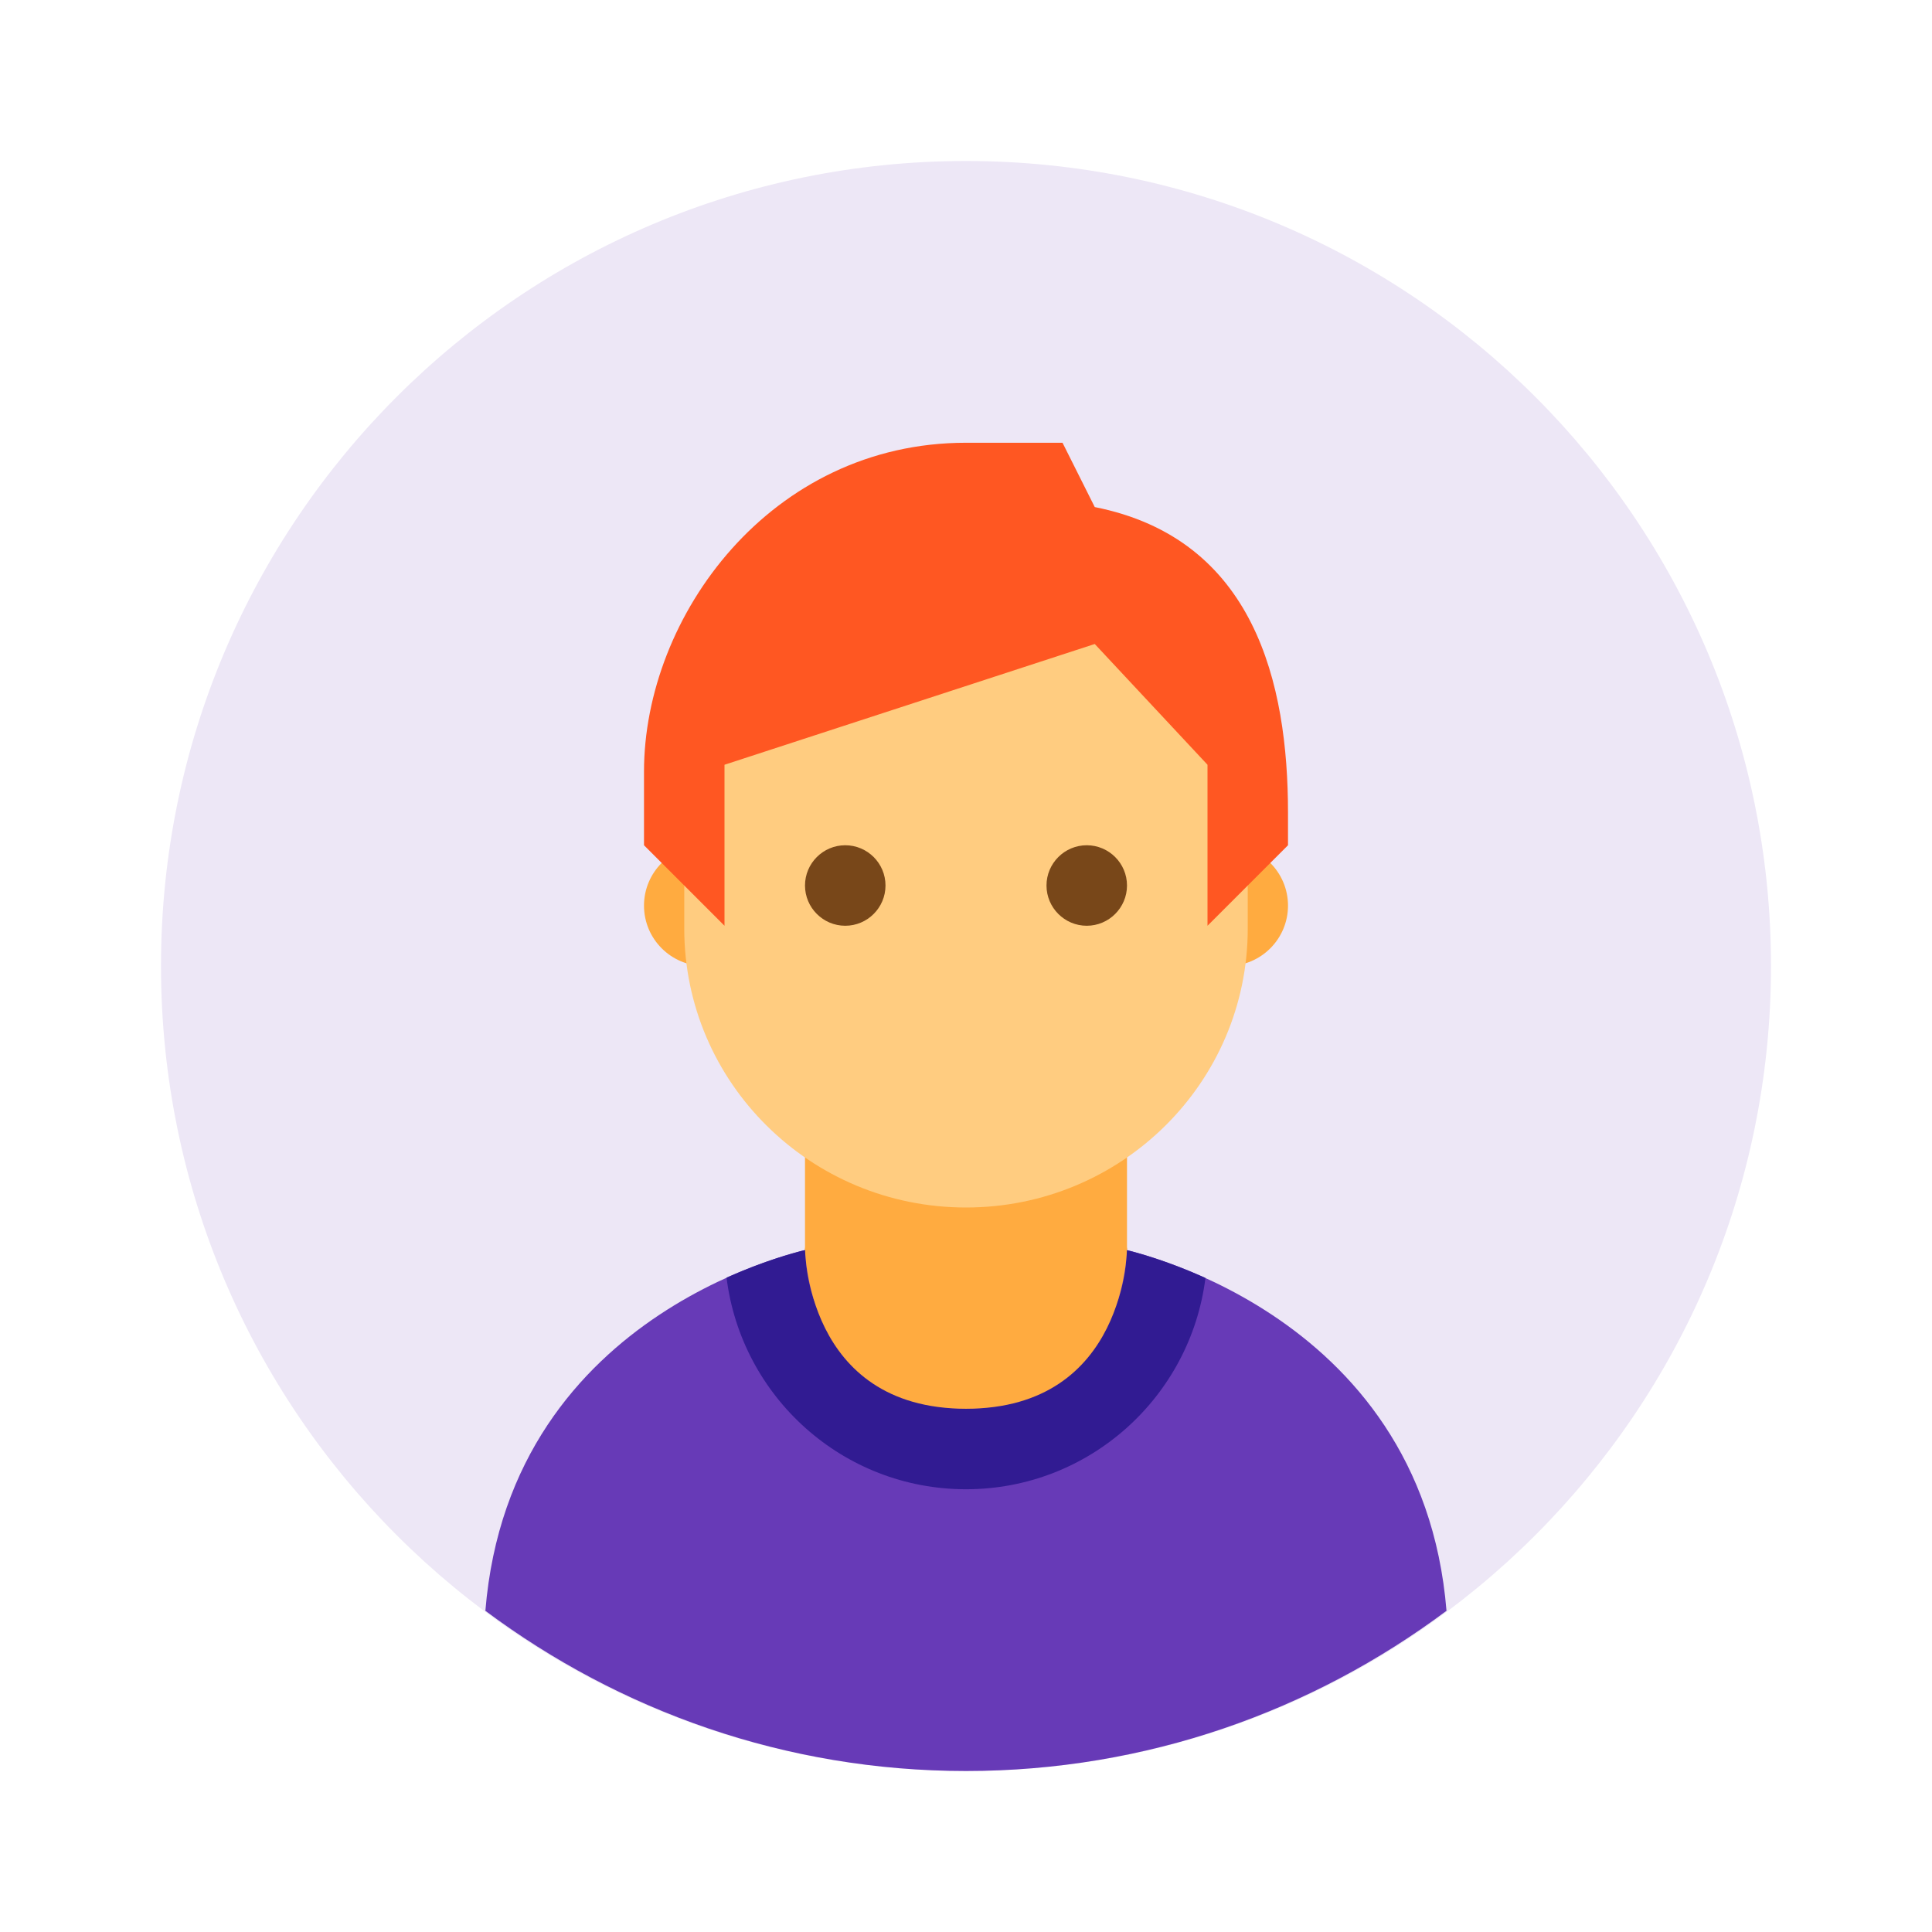
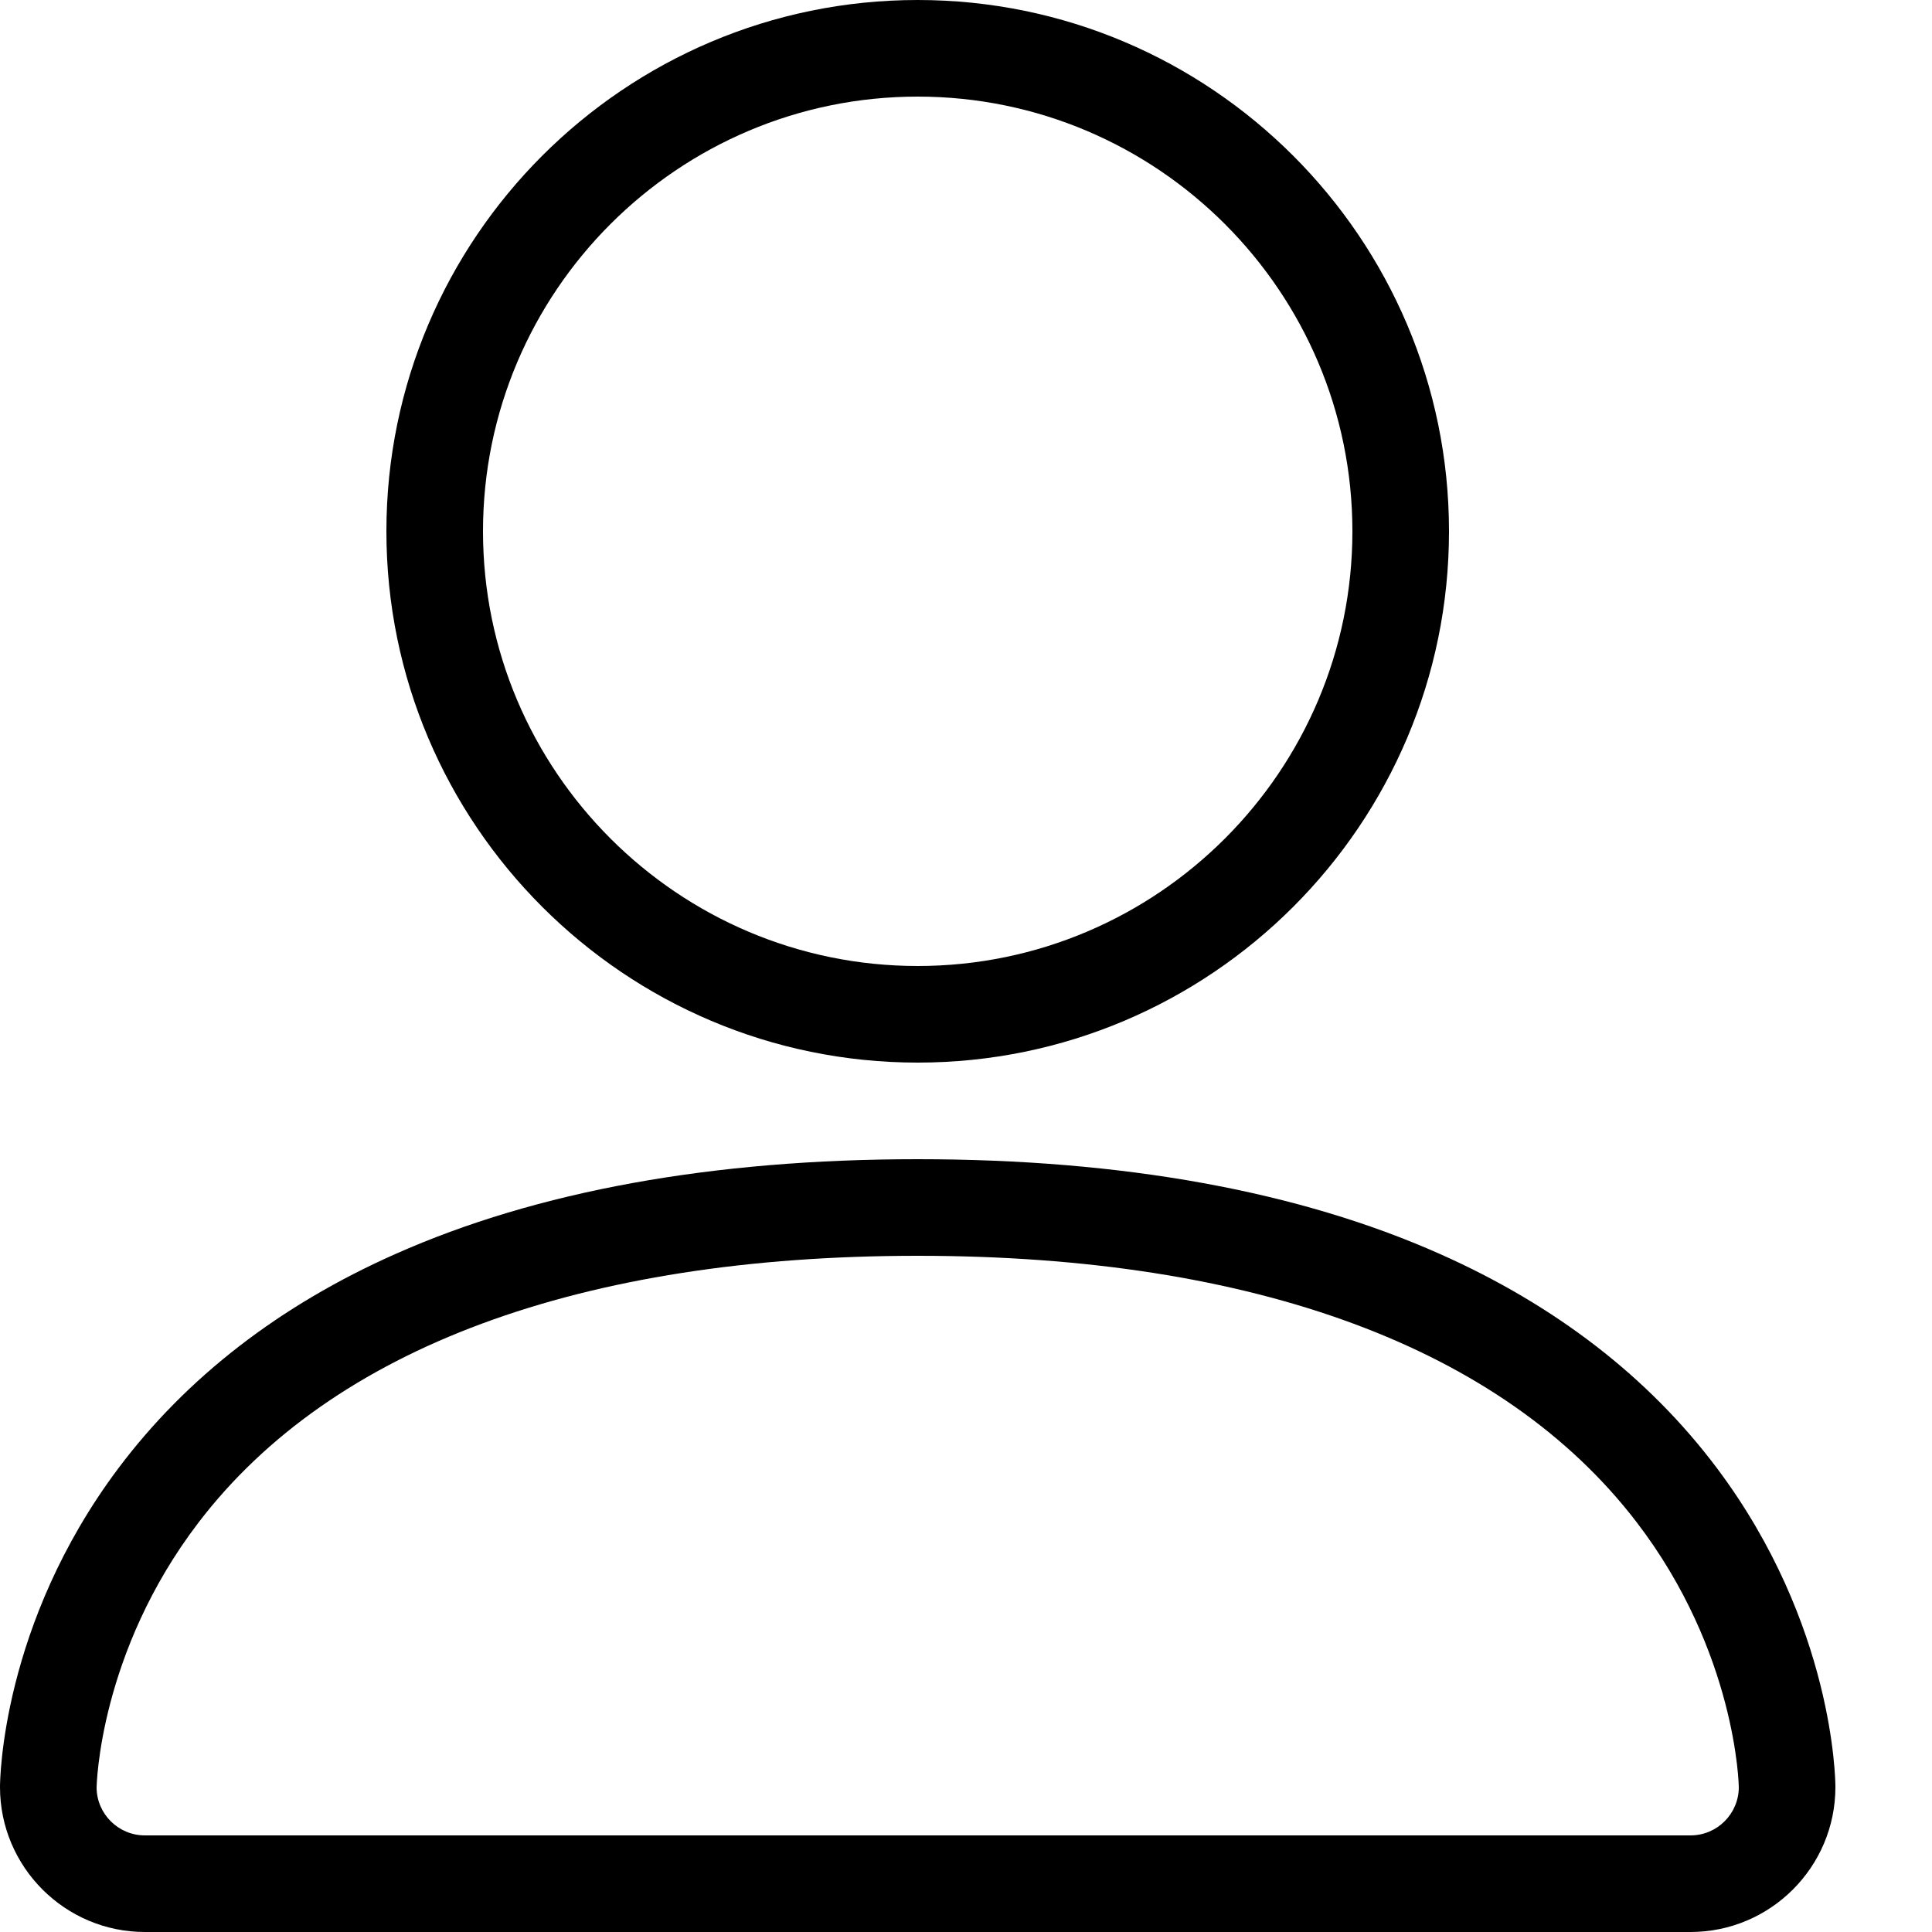
- <svg xmlns="http://www.w3.org/2000/svg" viewBox="0 0 48 48" version="1.1">
-   <g id="surface1">
-     <path style=" fill:#EDE7F6;" d="M 44 24 C 44 35.047 35.047 44 24 44 C 12.953 44 4 35.047 4 24 C 4 12.953 12.953 4 24 4 C 35.047 4 44 12.953 44 24 Z " />
-     <path style=" fill:#FF9800;" d="M 28 31 C 28 31 28 35 24 35 C 20 35 20 31 20 31 " />
-     <path style=" fill:#673AB7;" d="M 24 44 C 28.48 44 32.605 42.508 35.938 40.02 C 35.32 32.453 27.75 31 27.75 31 L 24 31.77 L 20.25 31 C 20.25 31 12.68 32.426 12.059 40.02 C 15.395 42.508 19.52 44 24 44 Z " />
-     <path style=" fill:#311B92;" d="M 24 37 C 27.059 37 29.578 34.707 29.949 31.75 C 29.062 31.352 28.344 31.145 27.992 31.059 C 27.965 33.238 26.191 35 24 35 C 21.809 35 20.035 33.238 20.008 31.055 C 19.652 31.141 18.934 31.348 18.051 31.742 C 18.418 34.703 20.938 37 24 37 Z " />
-     <path style=" fill:#FFAB40;" d="M 32 22.5 C 32 23.328 31.328 24 30.5 24 C 29.672 24 29 23.328 29 22.5 C 29 21.672 29.672 21 30.5 21 C 31.328 21 32 21.672 32 22.5 M 19 22.5 C 19 21.672 18.328 21 17.5 21 C 16.672 21 16 21.672 16 22.5 C 16 23.328 16.672 24 17.5 24 C 18.328 24 19 23.328 19 22.5 M 28 31 L 28 27 L 20 27 L 20 31 C 20 31 20 35 24 35 C 28 35 28 31 28 31 Z " />
-     <path style=" fill:#FFCC80;" d="M 31 18.68 C 31 12.801 17 14.852 17 18.68 L 17 23.07 C 17 26.895 20.133 30 24 30 C 27.867 30 31 26.895 31 23.07 Z " />
-     <path style=" fill:#FF5722;" d="M 24 11 C 19.141 11 16 15.312 16 19.172 L 16 21 L 18 23 L 18 19 L 27.199 16 L 30 19 L 30 23 L 32 21 L 32 20.191 C 32 16.973 31.168 13.387 27.199 12.598 L 26.398 11 Z " />
-     <path style=" fill:#784719;" d="M 26 22 C 26 21.449 26.449 21 27 21 C 27.551 21 28 21.449 28 22 C 28 22.551 27.551 23 27 23 C 26.449 23 26 22.551 26 22 M 20 22 C 20 22.551 20.449 23 21 23 C 21.551 23 22 22.551 22 22 C 22 21.449 21.551 21 21 21 C 20.449 21 20 21.449 20 22 " />
-   </g>
+ <svg xmlns="http://www.w3.org/2000/svg" version="1.1" width="20" height="20" viewBox="0 0 20 20">
+   <path fill="#000000" d="M9.5 11c-3.033 0-5.5-2.467-5.5-5.5s2.467-5.5 5.5-5.5 5.5 2.467 5.5 5.5-2.467 5.5-5.5 5.5zM9.5 1c-2.481 0-4.5 2.019-4.5 4.5s2.019 4.5 4.5 4.5c2.481 0 4.5-2.019 4.5-4.5s-2.019-4.5-4.5-4.5z" />
+   <path fill="#000000" d="M17.5 20h-16c-0.827 0-1.5-0.673-1.5-1.5 0-0.068 0.014-1.685 1.225-3.3 0.705-0.94 1.67-1.687 2.869-2.219 1.464-0.651 3.283-0.981 5.406-0.981s3.942 0.33 5.406 0.981c1.199 0.533 2.164 1.279 2.869 2.219 1.211 1.615 1.225 3.232 1.225 3.3 0 0.827-0.673 1.5-1.5 1.5zM9.5 13c-3.487 0-6.060 0.953-7.441 2.756-1.035 1.351-1.058 2.732-1.059 2.746 0 0.274 0.224 0.498 0.5 0.498h16c0.276 0 0.5-0.224 0.5-0.5-0-0.012-0.023-1.393-1.059-2.744-1.382-1.803-3.955-2.756-7.441-2.756z" />
</svg>
